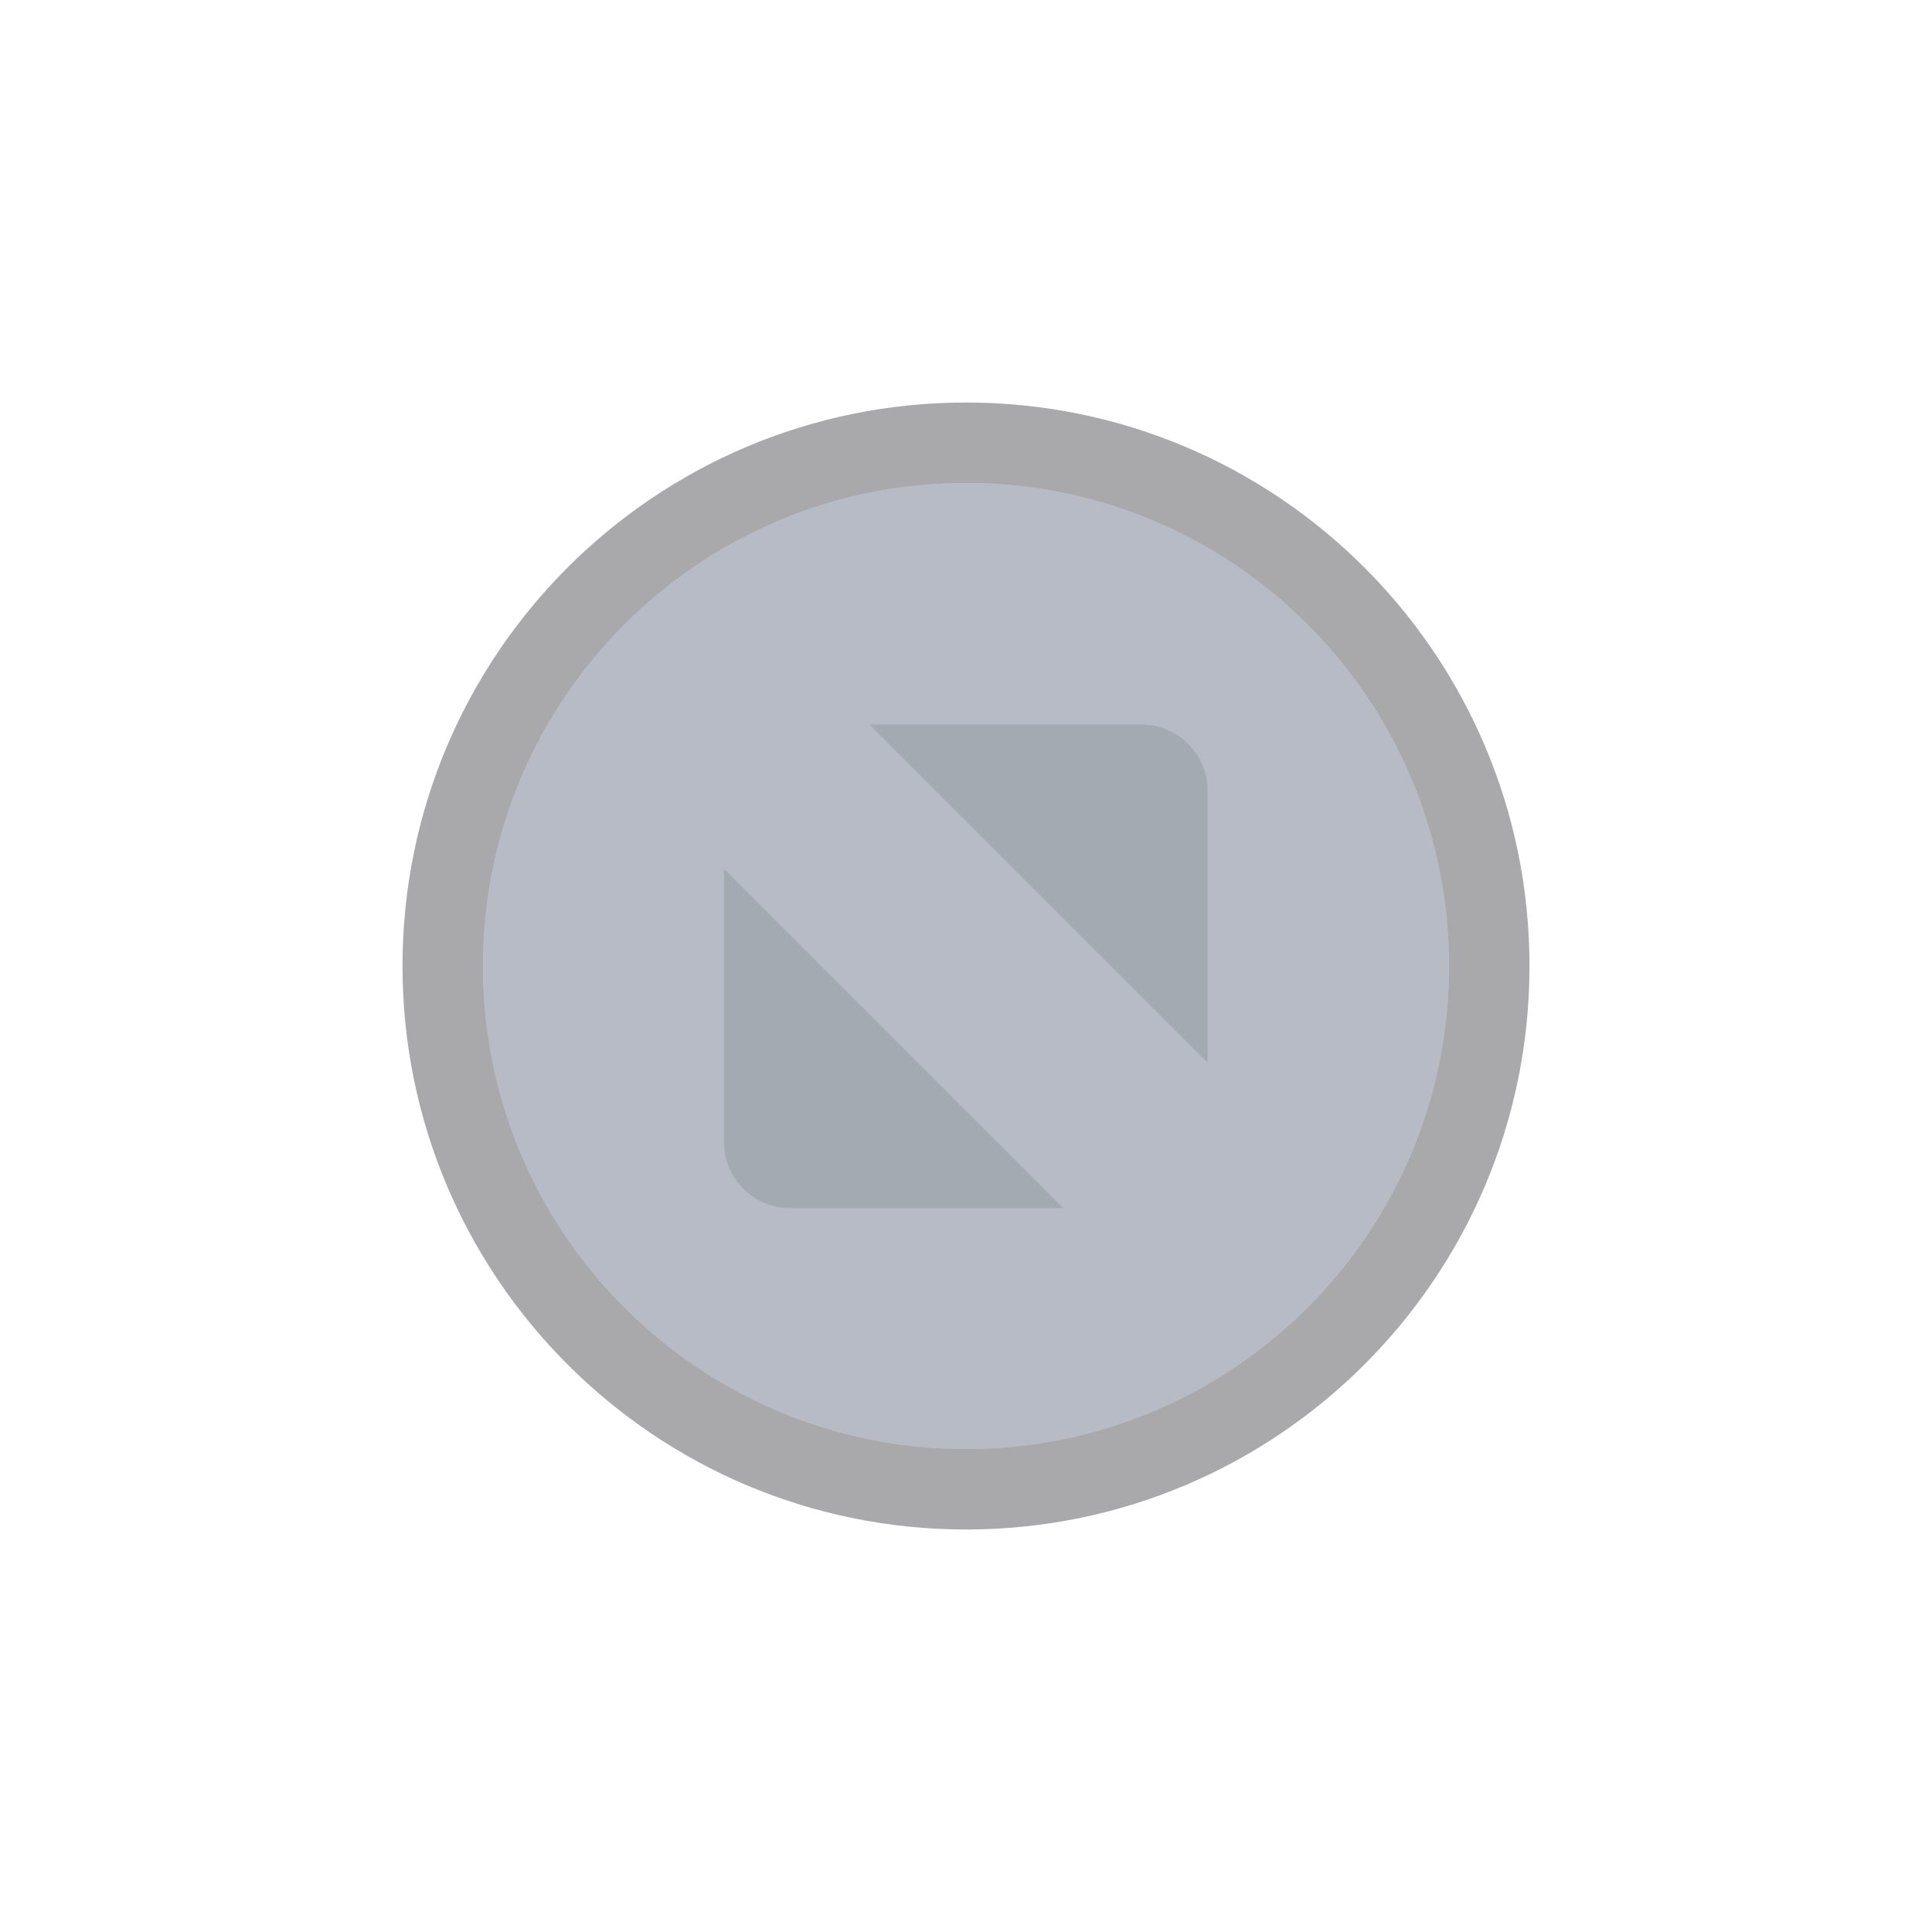
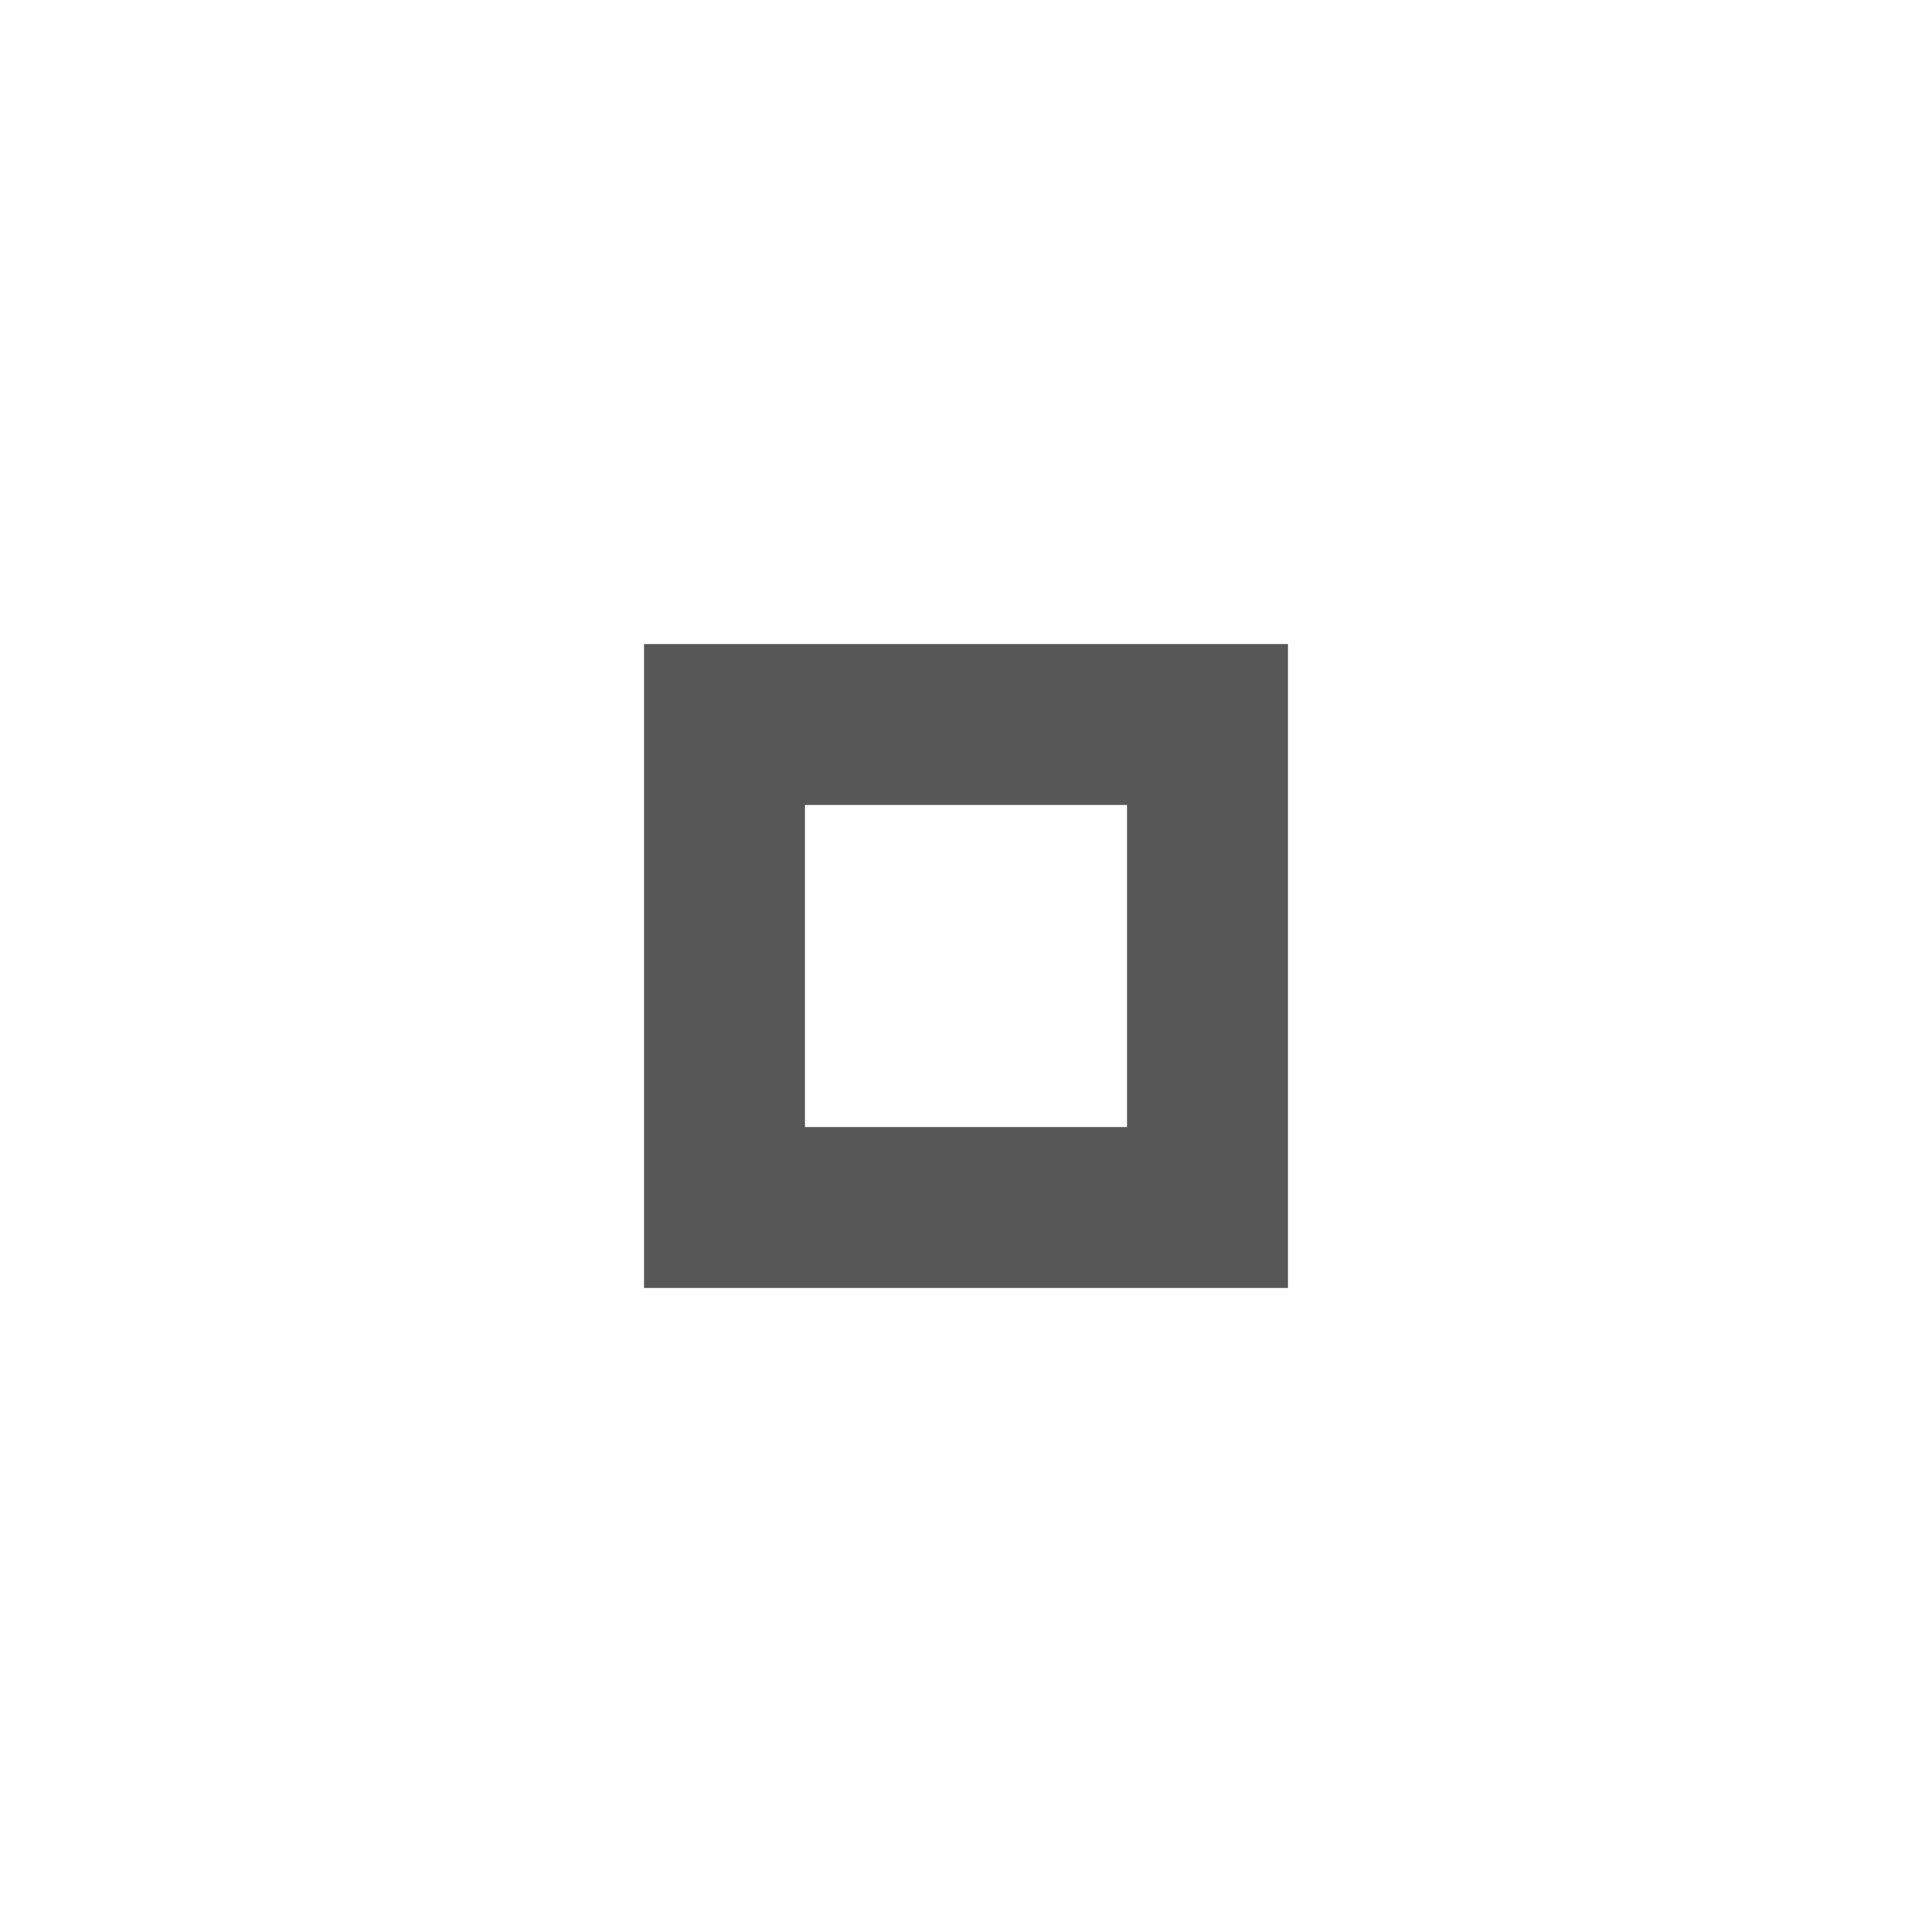
- <svg xmlns="http://www.w3.org/2000/svg" width="24" height="24" id="svg4306" version="1.1" style="enable-background:new">
-   <defs id="defs4308">
-     <linearGradient id="linearGradient3770">
-       <stop style="stop-color:#000000;stop-opacity:0.628;" offset="0" id="stop3772" />
-       <stop style="stop-color:#000000;stop-opacity:0.498;" offset="1" id="stop3774" />
-     </linearGradient>
-     <linearGradient id="linearGradient4882">
-       <stop style="stop-color:#141a21;stop-opacity:1;" offset="0" id="stop4884" />
-       <stop style="stop-color:#141a21;stop-opacity:0;" offset="1" id="stop4886" />
-     </linearGradient>
-     <linearGradient id="linearGradient3784-6">
-       <stop style="stop-color:#141a21;stop-opacity:0.216;" offset="0" id="stop3786-4" />
-       <stop style="stop-color:#141a21;stop-opacity:0;" offset="1" id="stop3788-6" />
-     </linearGradient>
-     <linearGradient id="linearGradient4892">
-       <stop id="stop4894" offset="0" style="stop-color:#2f3a42;stop-opacity:1;" />
-       <stop id="stop4896" offset="1" style="stop-color:#1d242a;stop-opacity:1;" />
-     </linearGradient>
-     <linearGradient id="linearGradient4882-4">
-       <stop id="stop4884-9" offset="0" style="stop-color:#728495;stop-opacity:1;" />
-       <stop id="stop4886-9" offset="1" style="stop-color:#617c95;stop-opacity:0;" />
-     </linearGradient>
-   </defs>
-   <g id="layer1" transform="translate(0,-1028.362)">
-     <g style="display:inline" id="titlebutton-max-hover-dark" transform="translate(-509,1218)">
-       <g id="g4891-5-8" style="display:inline;opacity:1" transform="translate(-781,-432.6378)">
-         <ellipse cy="255" cx="1302" style="display:inline;opacity:0.45;fill:#5f697f;fill-opacity:1;stroke:none;stroke-width:0;stroke-linecap:butt;stroke-linejoin:miter;stroke-miterlimit:4;stroke-dasharray:none;stroke-dashoffset:0;stroke-opacity:1" id="path4068-7-5-9-6-7-2-4-6-6" rx="6" ry="6" />
-         <path style="display:inline;opacity:0.37;fill:#15171c;fill-opacity:1;stroke:none;stroke-width:0;stroke-linecap:butt;stroke-linejoin:miter;stroke-miterlimit:4;stroke-dasharray:none;stroke-dashoffset:0;stroke-opacity:1" d="m 1302,248 a 7,7 0 0 0 -7,7 7,7 0 0 0 7,7 7,7 0 0 0 7,-7 7,7 0 0 0 -7,-7 z m 0,1 a 6,6 0 0 1 6,6 6,6 0 0 1 -6,6 6,6 0 0 1 -6,-6 6,6 0 0 1 6,-6 z" id="path4068-7-5-9-6-7-2-5-78-2-6" />
-         <g id="g4806-9-0-6" transform="translate(1294,247)" style="fill:#c0e3ff;fill-opacity:1">
-           <g transform="translate(-81.0002,-967)" style="display:inline;fill:#c0e3ff;fill-opacity:1" id="layer9-78-7-6-6" />
-           <g transform="translate(-81.0002,-967)" id="layer10-3-3-2-7" style="fill:#c0e3ff;fill-opacity:1" />
-           <g transform="translate(-81.0002,-967)" id="layer11-19-75-1-2" style="fill:#c0e3ff;fill-opacity:1" />
-           <g transform="translate(-81.0002,-967)" id="layer13-4-9-2-3" style="fill:#c0e3ff;fill-opacity:1" />
-           <g transform="translate(-81.0002,-967)" id="layer14-8-5-0-4" style="fill:#c0e3ff;fill-opacity:1" />
-           <g transform="translate(-81.0002,-967)" style="display:inline;fill:#c0e3ff;fill-opacity:1" id="layer15-5-8-0-4" />
-           <g transform="translate(-81.0002,-967)" style="display:inline;fill:#c0e3ff;fill-opacity:1" id="g71291-1-7-5-9" />
-           <g transform="translate(-81.0002,-967)" style="display:inline;fill:#c0e3ff;fill-opacity:1" id="g4953-7-1-4-1" />
-           <g transform="translate(-81.0002,-967)" style="display:inline;fill:#c0e3ff;fill-opacity:1" id="layer12-3-0-0-6">
-             <path d="m 87.8,972 3.382,0 c 0.45,0 0.816,0.368 0.819,0.819 l 0,3.382 z m 2.407,6.007 -3.395,0 c -0.45,0 -0.819,-0.368 -0.819,-0.819 l 0,-3.395 4.214,4.214" style="opacity:1;fill:#a3aab2;fill-opacity:1;fill-rule:evenodd;stroke:none" id="path4293-6-7-1" />
-           </g>
-         </g>
-       </g>
-       <rect y="-185.638" x="513" height="16" width="16" id="rect17883-0-1-5" style="display:inline;opacity:1;fill:none;fill-opacity:1;stroke:none;stroke-width:1;stroke-linecap:butt;stroke-linejoin:miter;stroke-miterlimit:4;stroke-dasharray:none;stroke-dashoffset:0;stroke-opacity:0" />
-     </g>
-   </g>
+ <svg xmlns="http://www.w3.org/2000/svg" version="1.1" x="0px" y="0px" width="24px" height="24px" viewBox="0 0 24 24" xml:space="preserve">
+   <path fill="#575757" d="M14,14h-4v-4h4V14z M16,8H8v8h8V8z" />
</svg>
